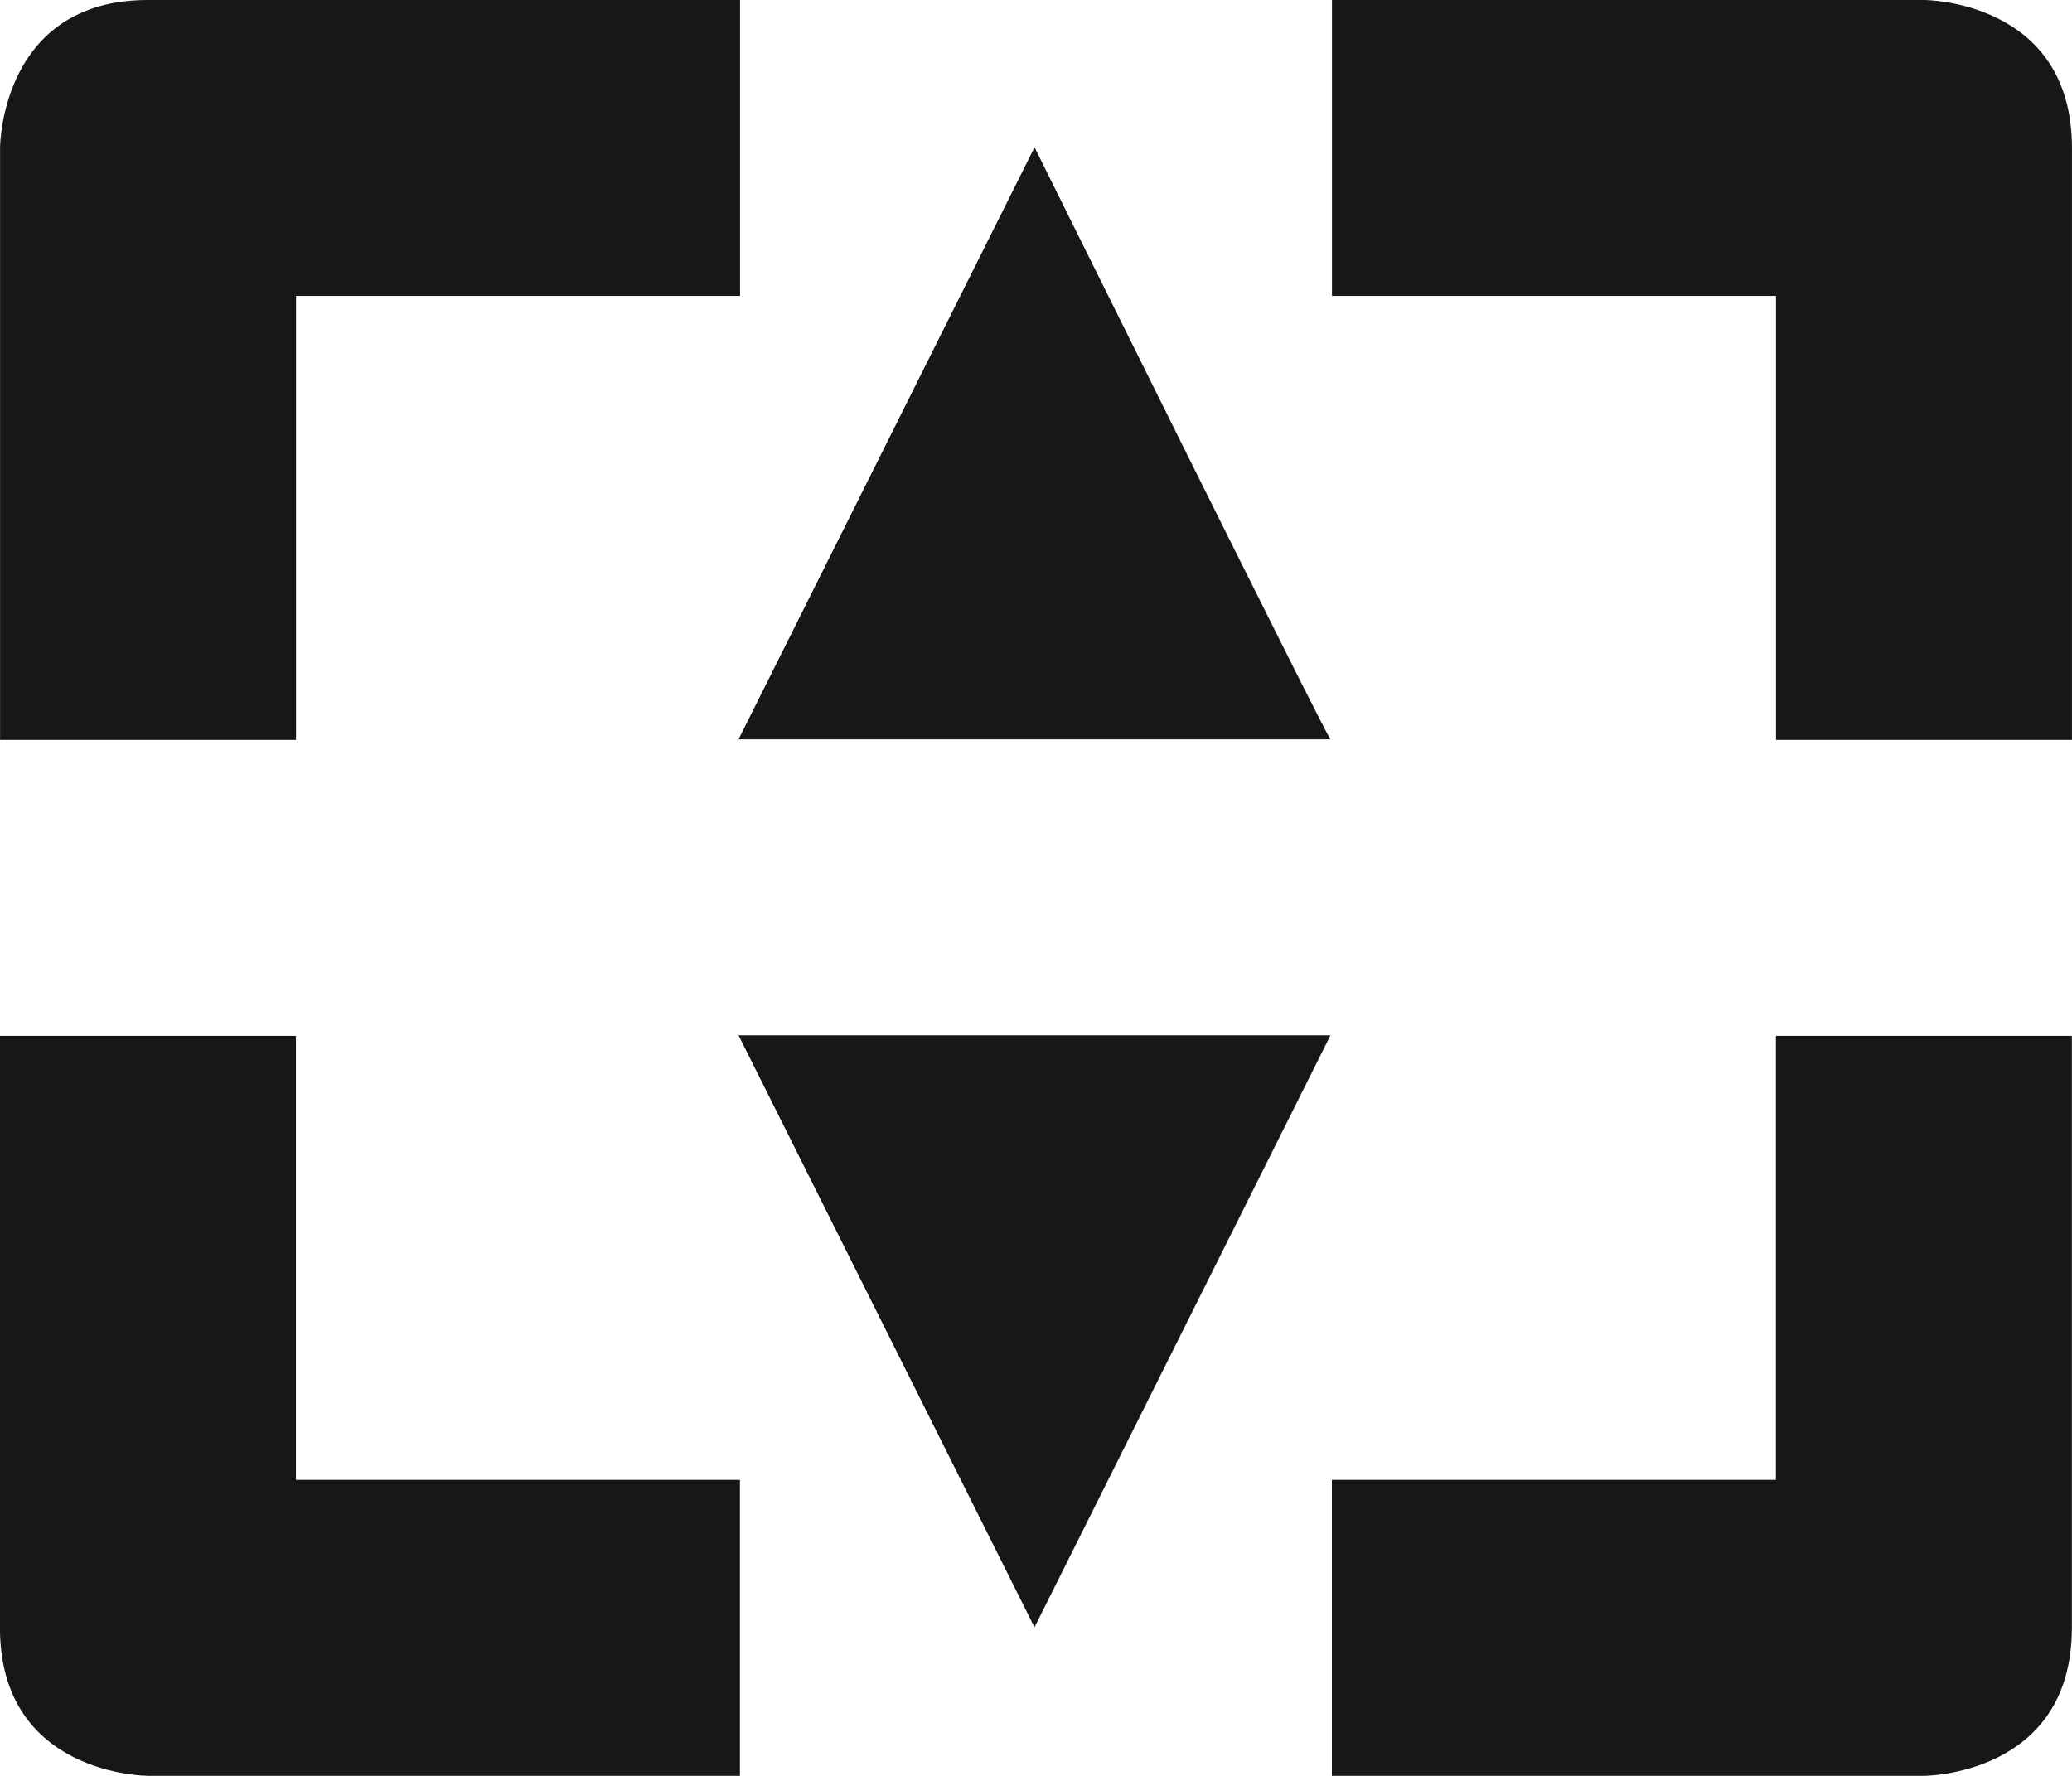
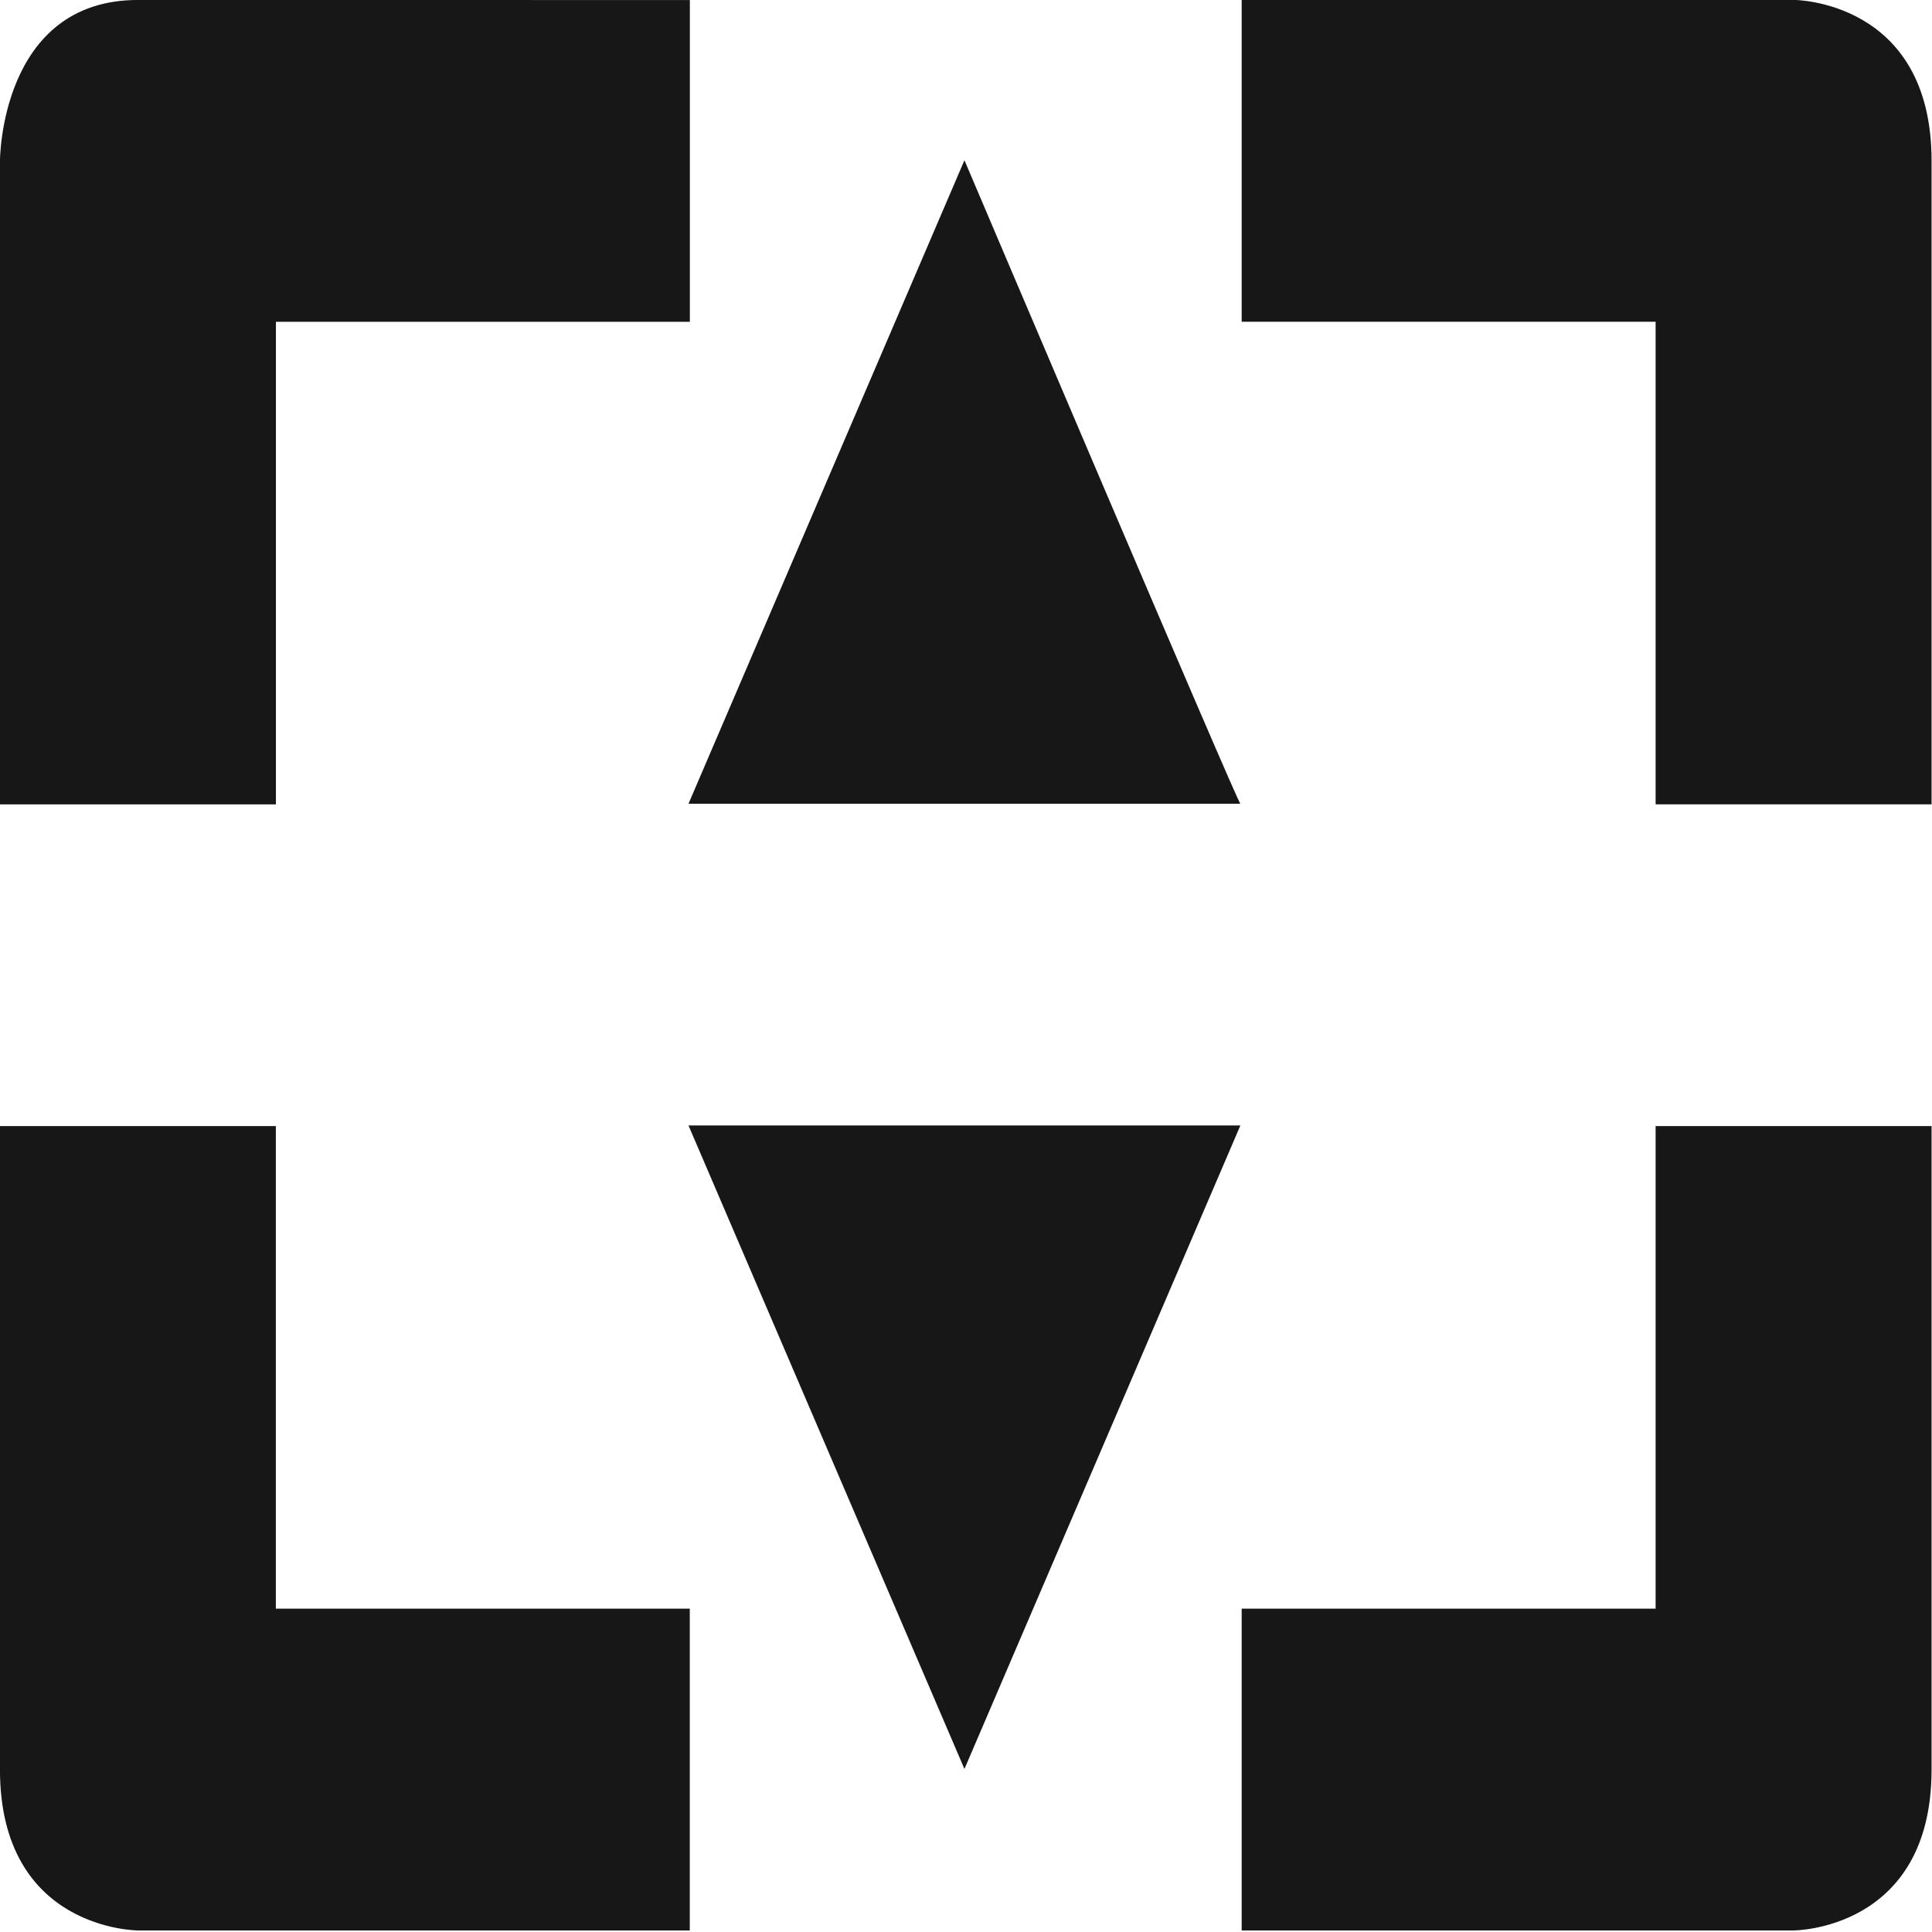
- <svg xmlns="http://www.w3.org/2000/svg" width="82.661" height="70.852" viewBox="0 0 21.871 18.746" version="1.1" id="svg8">
+ <svg xmlns="http://www.w3.org/2000/svg" width="24" height="24" viewBox="0 0 24 24" version="1.1" id="svg8">
  <defs id="defs2" />
  <g id="layer1" transform="translate(-212.9664,-204.9244)">
-     <path d="m 214.529,204.924 c -1.562,0 -1.562,1.562 -1.562,1.562 v 6.249 h 3.124 v -4.687 h 4.687 v -3.124 z m 12.497,0 v 3.124 h 4.687 v 4.687 h 3.124 v -6.249 c 0,-1.562 -1.562,-1.562 -1.562,-1.562 z m -3.14,1.556 -3.124,6.249 h 6.249 c 0,0.056 -3.124,-6.249 -3.124,-6.249 z m -3.124,9.373 3.124,6.249 3.124,-6.249 z m -7.796,0.006 v 6.249 c 0,1.562 1.562,1.562 1.562,1.562 h 6.249 v -3.124 h -4.687 v -4.687 z m 18.746,0 v 4.687 h -4.687 v 3.124 h 6.249 c 0,0 1.562,0 1.562,-1.562 v -6.249 z" id="path21" style="isolation:isolate;fill:#171717;stroke-width:0.265" />
+     <path d="m 214.68,204.924 c -1.714,0 -1.714,1.999 -1.714,1.999 v 7.994 h 3.428 v -5.995 h 5.142 v -3.997 z m 13.711,0 v 3.997 h 5.142 v 5.995 h 3.428 v -7.994 c 0,-1.999 -1.714,-1.999 -1.714,-1.999 z m -3.444,1.991 -3.428,7.994 h 6.856 c 0,0.072 -3.428,-7.994 -3.428,-7.994 z m -3.428,11.99 3.428,7.994 3.428,-7.994 z m -8.553,0.008 v 7.994 c 0,1.998 1.714,1.998 1.714,1.998 h 6.855 v -3.997 h -5.142 v -5.995 z m 20.567,0 v 5.995 h -5.142 v 3.997 h 6.856 c 0,0 1.714,0 1.714,-1.998 v -7.994 z" id="path21" style="isolation:isolate;fill:#171717;stroke-width:0.313" />
  </g>
</svg>
